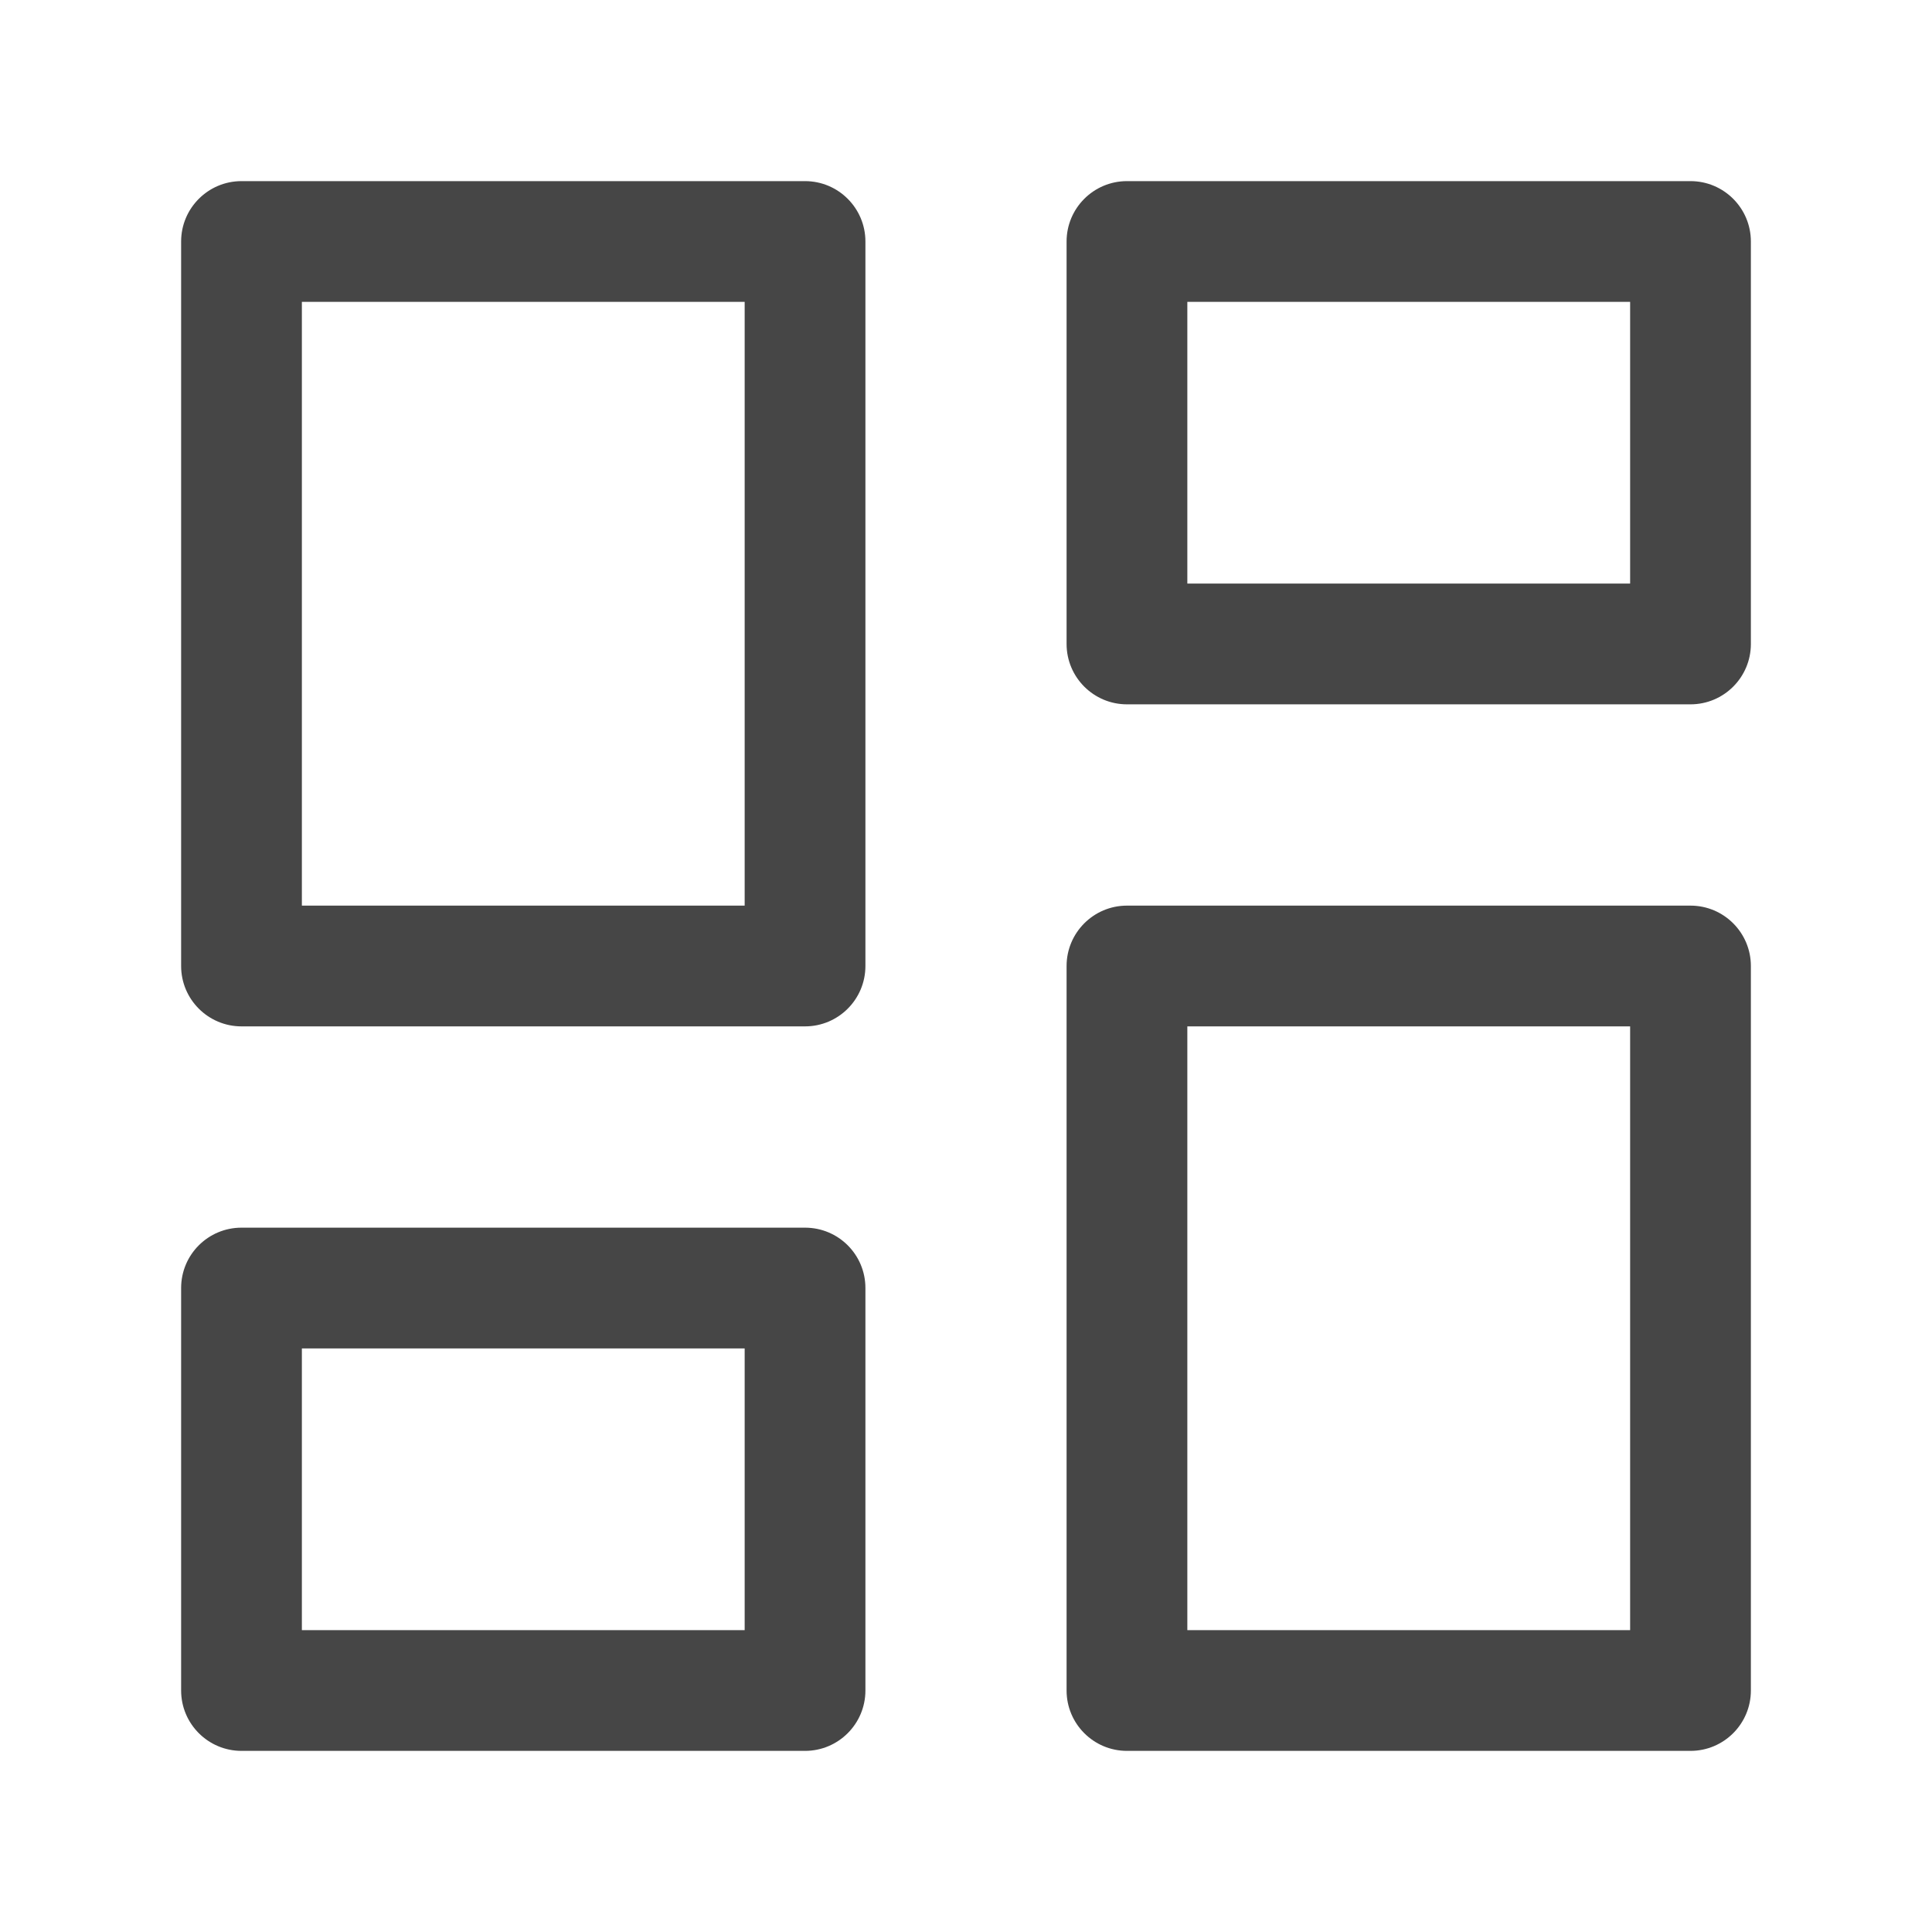
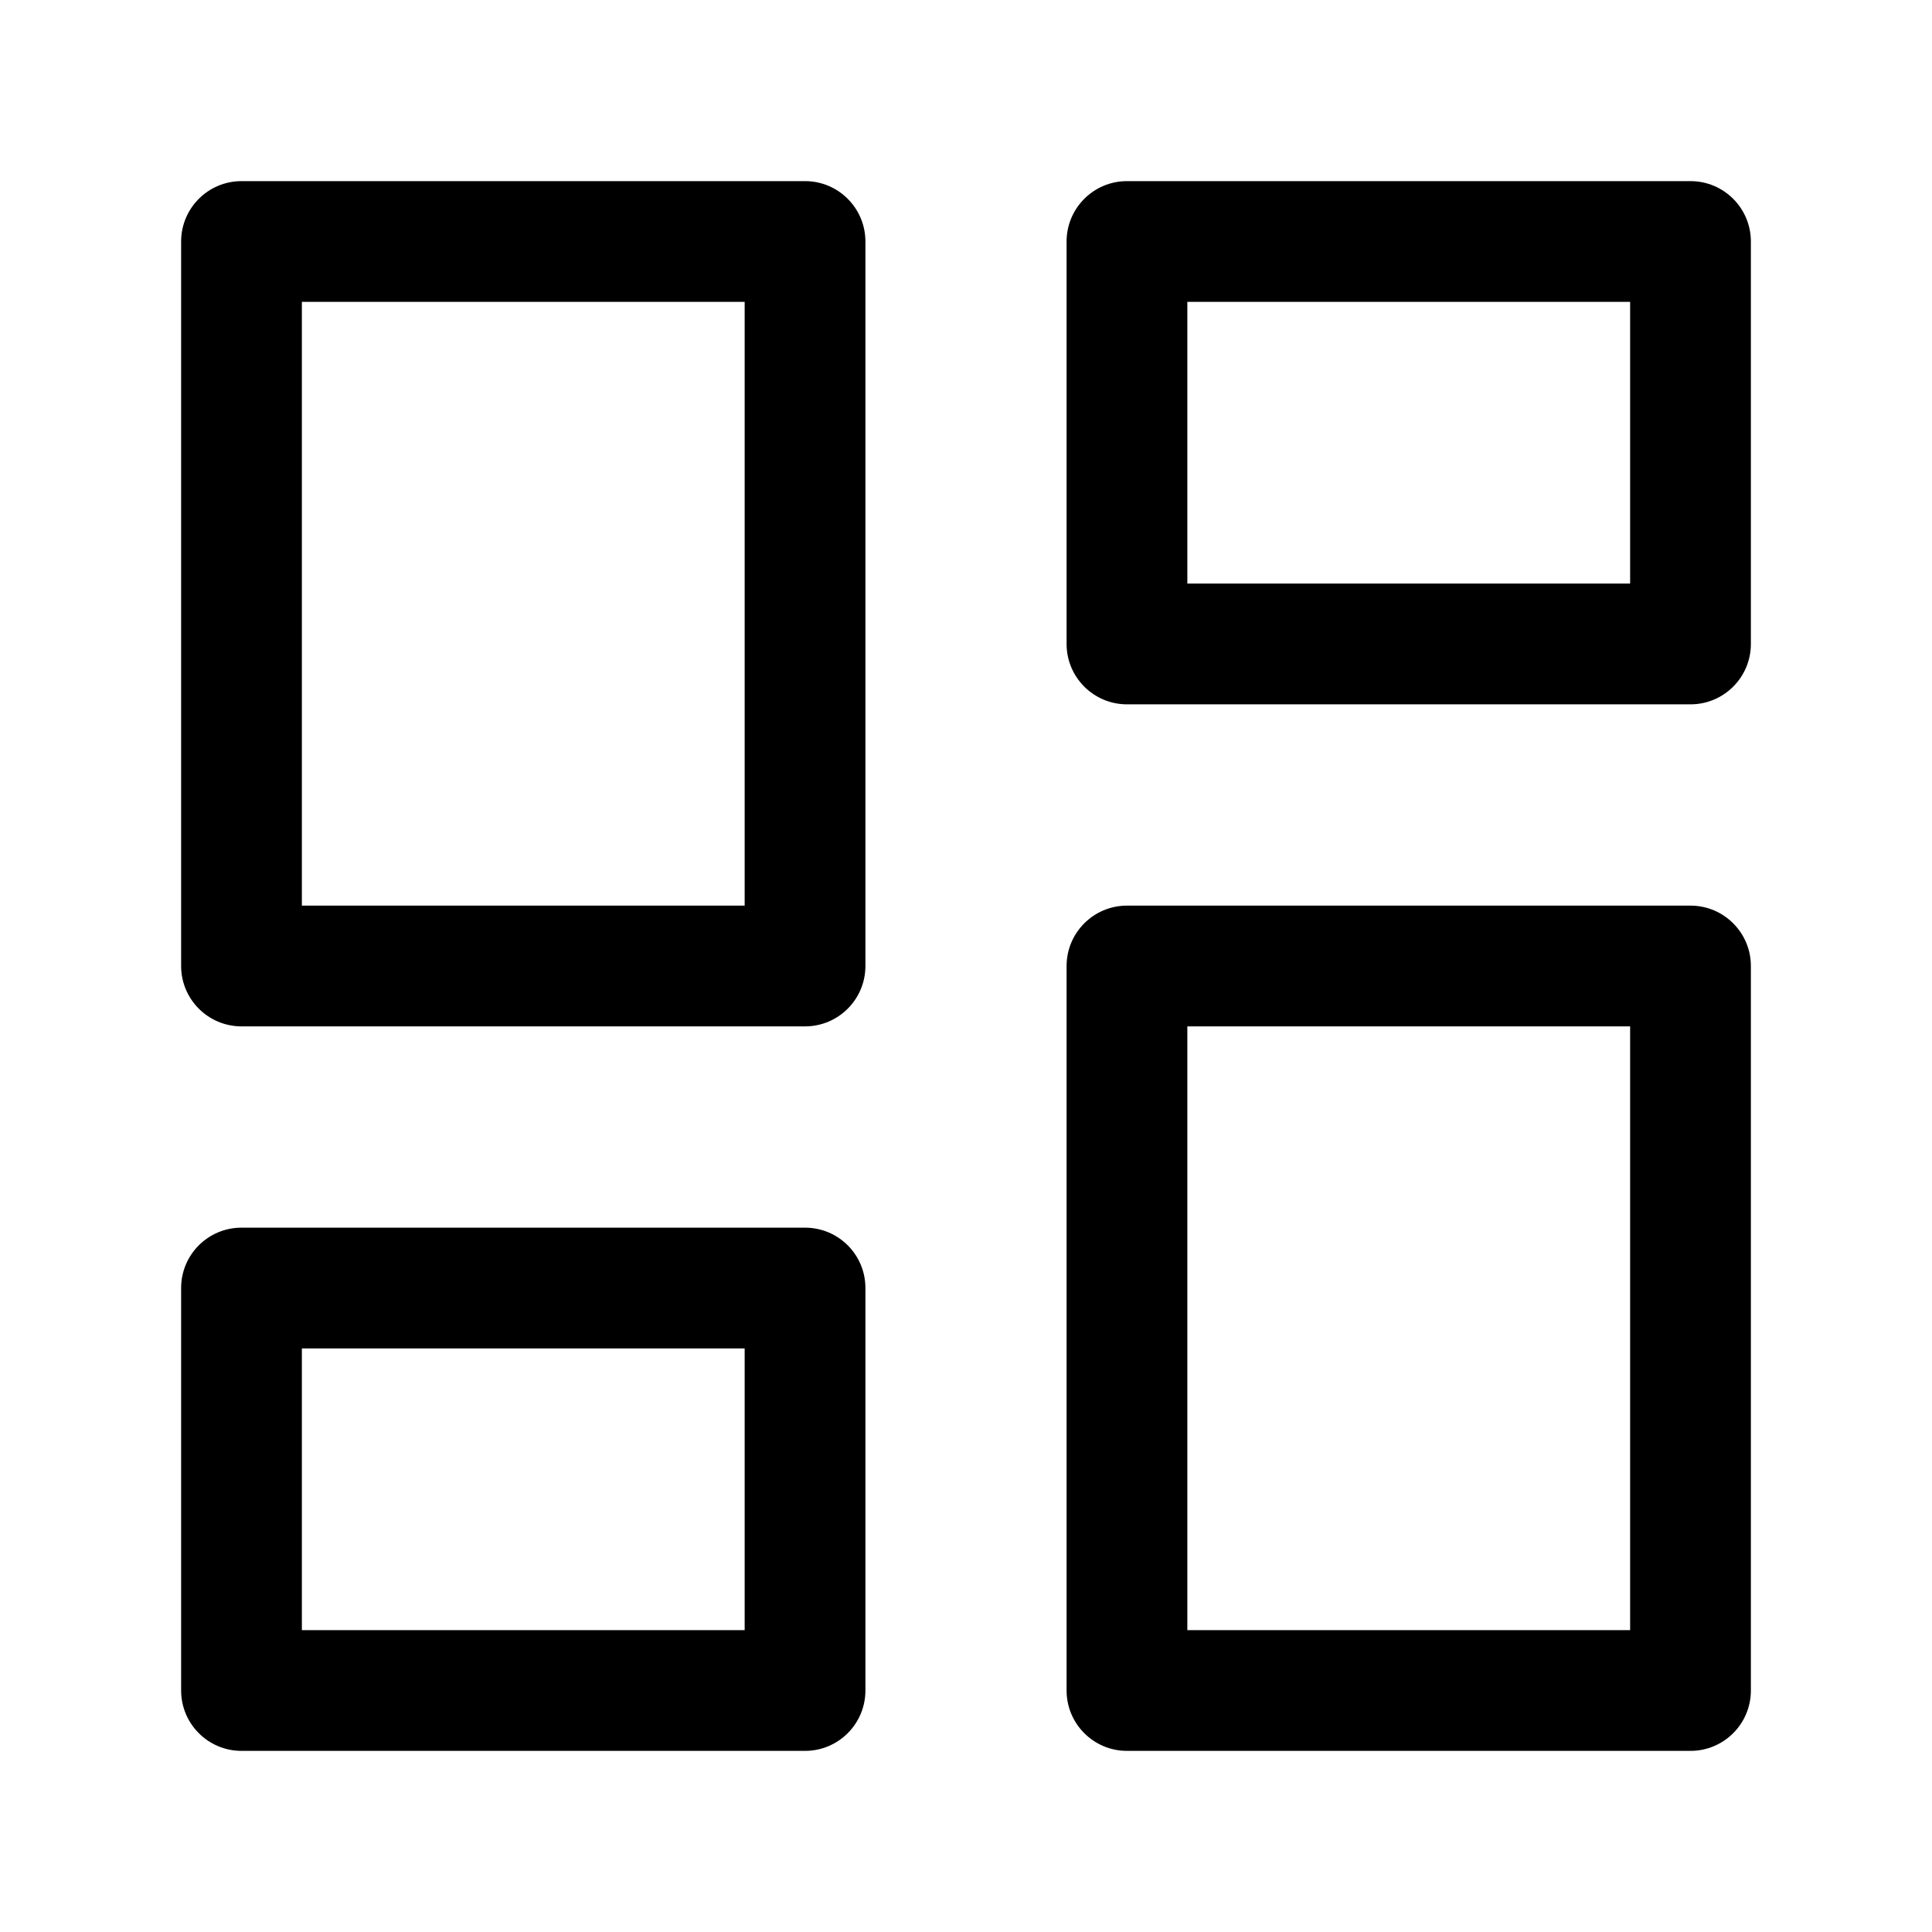
<svg xmlns="http://www.w3.org/2000/svg" width="16" height="16" viewBox="0 0 16 16" fill="none">
-   <path fill-rule="evenodd" clip-rule="evenodd" d="M1.5 2C1.5 1.724 1.724 1.5 2 1.5H6.667C6.943 1.5 7.167 1.724 7.167 2V8C7.167 8.276 6.943 8.5 6.667 8.5H2C1.724 8.5 1.5 8.276 1.5 8V2ZM2.5 2.5V7.5H6.167V2.5H2.5Z" fill="#464646" />
-   <path fill-rule="evenodd" clip-rule="evenodd" d="M8.833 2C8.833 1.724 9.057 1.5 9.333 1.5H14C14.276 1.5 14.5 1.724 14.5 2V5.333C14.5 5.609 14.276 5.833 14 5.833H9.333C9.057 5.833 8.833 5.609 8.833 5.333V2ZM9.833 2.5V4.833H13.5V2.5H9.833Z" fill="#464646" />
-   <path fill-rule="evenodd" clip-rule="evenodd" d="M1.5 10.667C1.5 10.39 1.724 10.167 2 10.167H6.667C6.943 10.167 7.167 10.39 7.167 10.667V14C7.167 14.276 6.943 14.5 6.667 14.5H2C1.724 14.5 1.5 14.276 1.5 14V10.667ZM2.5 11.167V13.5H6.167V11.167H2.5Z" fill="#464646" />
-   <path fill-rule="evenodd" clip-rule="evenodd" d="M8.833 8C8.833 7.724 9.057 7.5 9.333 7.5H14C14.276 7.5 14.5 7.724 14.5 8V14C14.5 14.276 14.276 14.5 14 14.5H9.333C9.057 14.5 8.833 14.276 8.833 14V8ZM9.833 8.5V13.5H13.5V8.5H9.833Z" fill="#464646" />
+   <path fill-rule="evenodd" clip-rule="evenodd" d="M1.5 2C1.5 1.724 1.724 1.5 2 1.5H6.667C6.943 1.5 7.167 1.724 7.167 2V8C7.167 8.276 6.943 8.5 6.667 8.5H2C1.724 8.5 1.5 8.276 1.5 8V2ZM2.5 2.5V7.5H6.167V2.5H2.5Z" fill="currentColor" />
+   <path fill-rule="evenodd" clip-rule="evenodd" d="M8.833 2C8.833 1.724 9.057 1.5 9.333 1.5H14C14.276 1.5 14.5 1.724 14.5 2V5.333C14.5 5.609 14.276 5.833 14 5.833H9.333C9.057 5.833 8.833 5.609 8.833 5.333V2ZM9.833 2.5V4.833H13.5V2.5H9.833Z" fill="currentColor" />
+   <path fill-rule="evenodd" clip-rule="evenodd" d="M1.5 10.667C1.5 10.39 1.724 10.167 2 10.167H6.667C6.943 10.167 7.167 10.39 7.167 10.667V14C7.167 14.276 6.943 14.5 6.667 14.5H2C1.724 14.5 1.5 14.276 1.5 14V10.667ZM2.5 11.167V13.5H6.167V11.167H2.5Z" fill="currentColor" />
+   <path fill-rule="evenodd" clip-rule="evenodd" d="M8.833 8C8.833 7.724 9.057 7.5 9.333 7.5H14C14.276 7.5 14.5 7.724 14.5 8V14C14.5 14.276 14.276 14.5 14 14.5H9.333C9.057 14.5 8.833 14.276 8.833 14V8ZM9.833 8.5V13.5H13.5V8.5H9.833Z" fill="currentColor" />
</svg>
